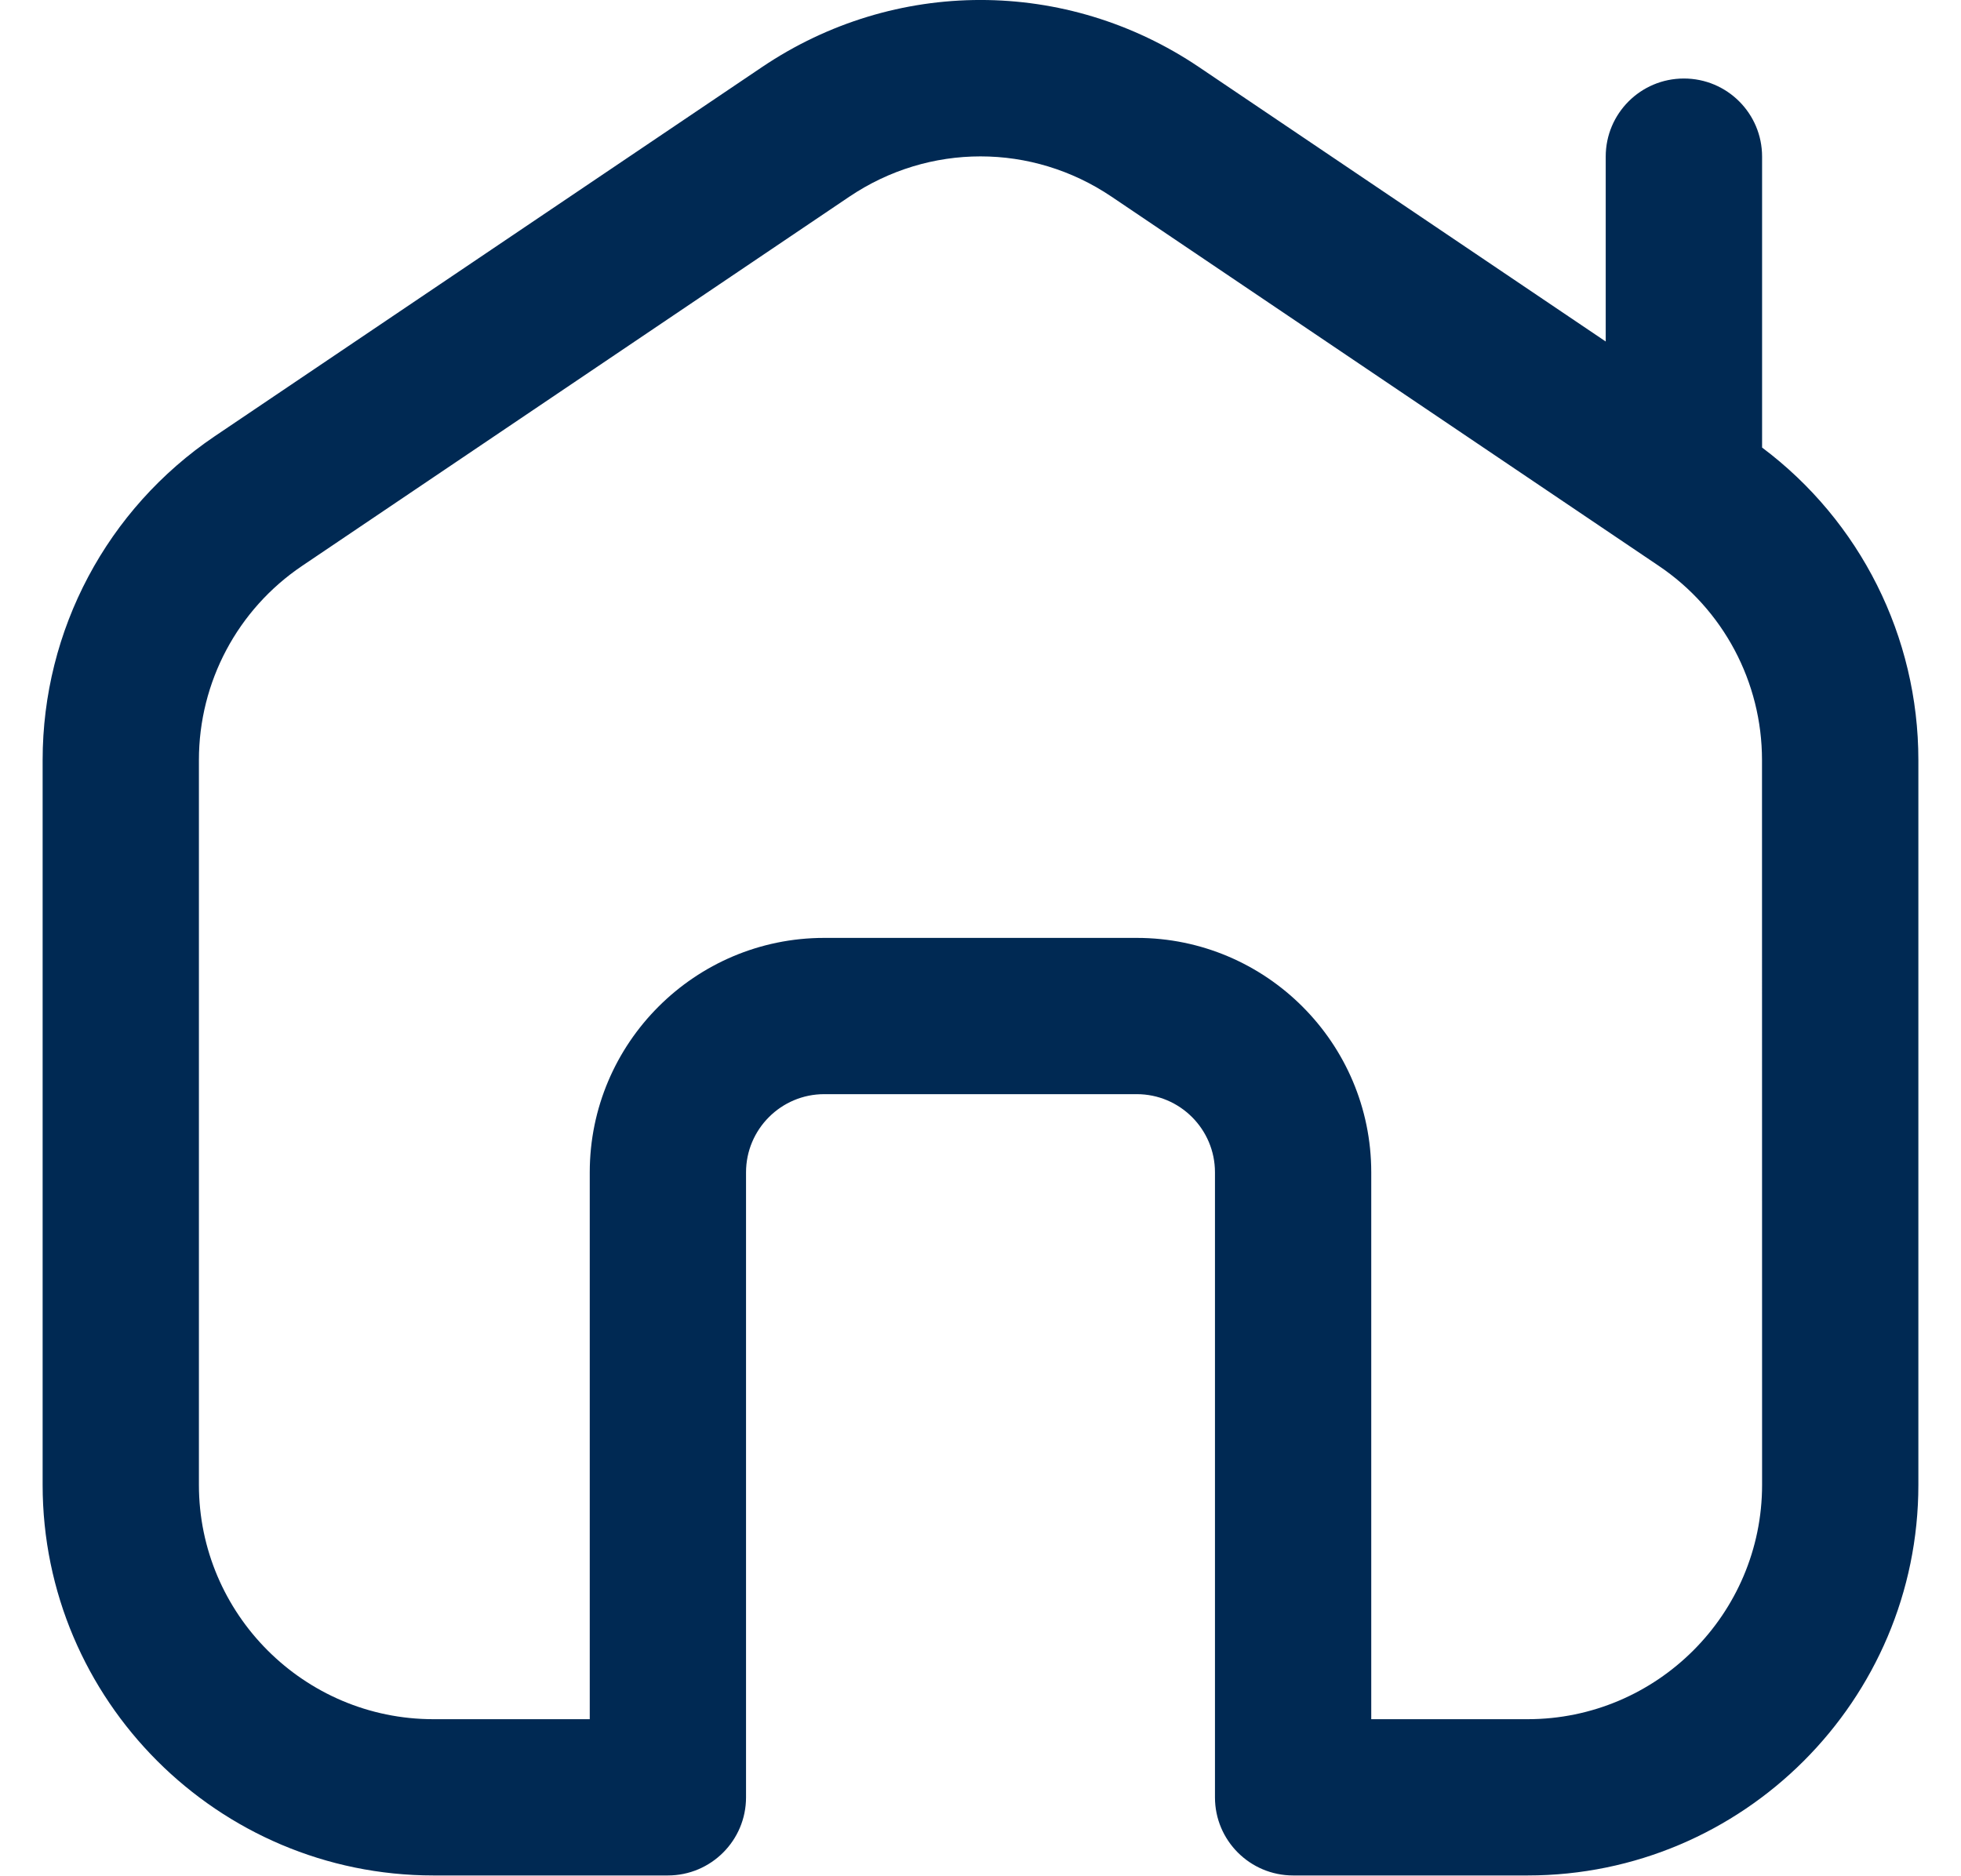
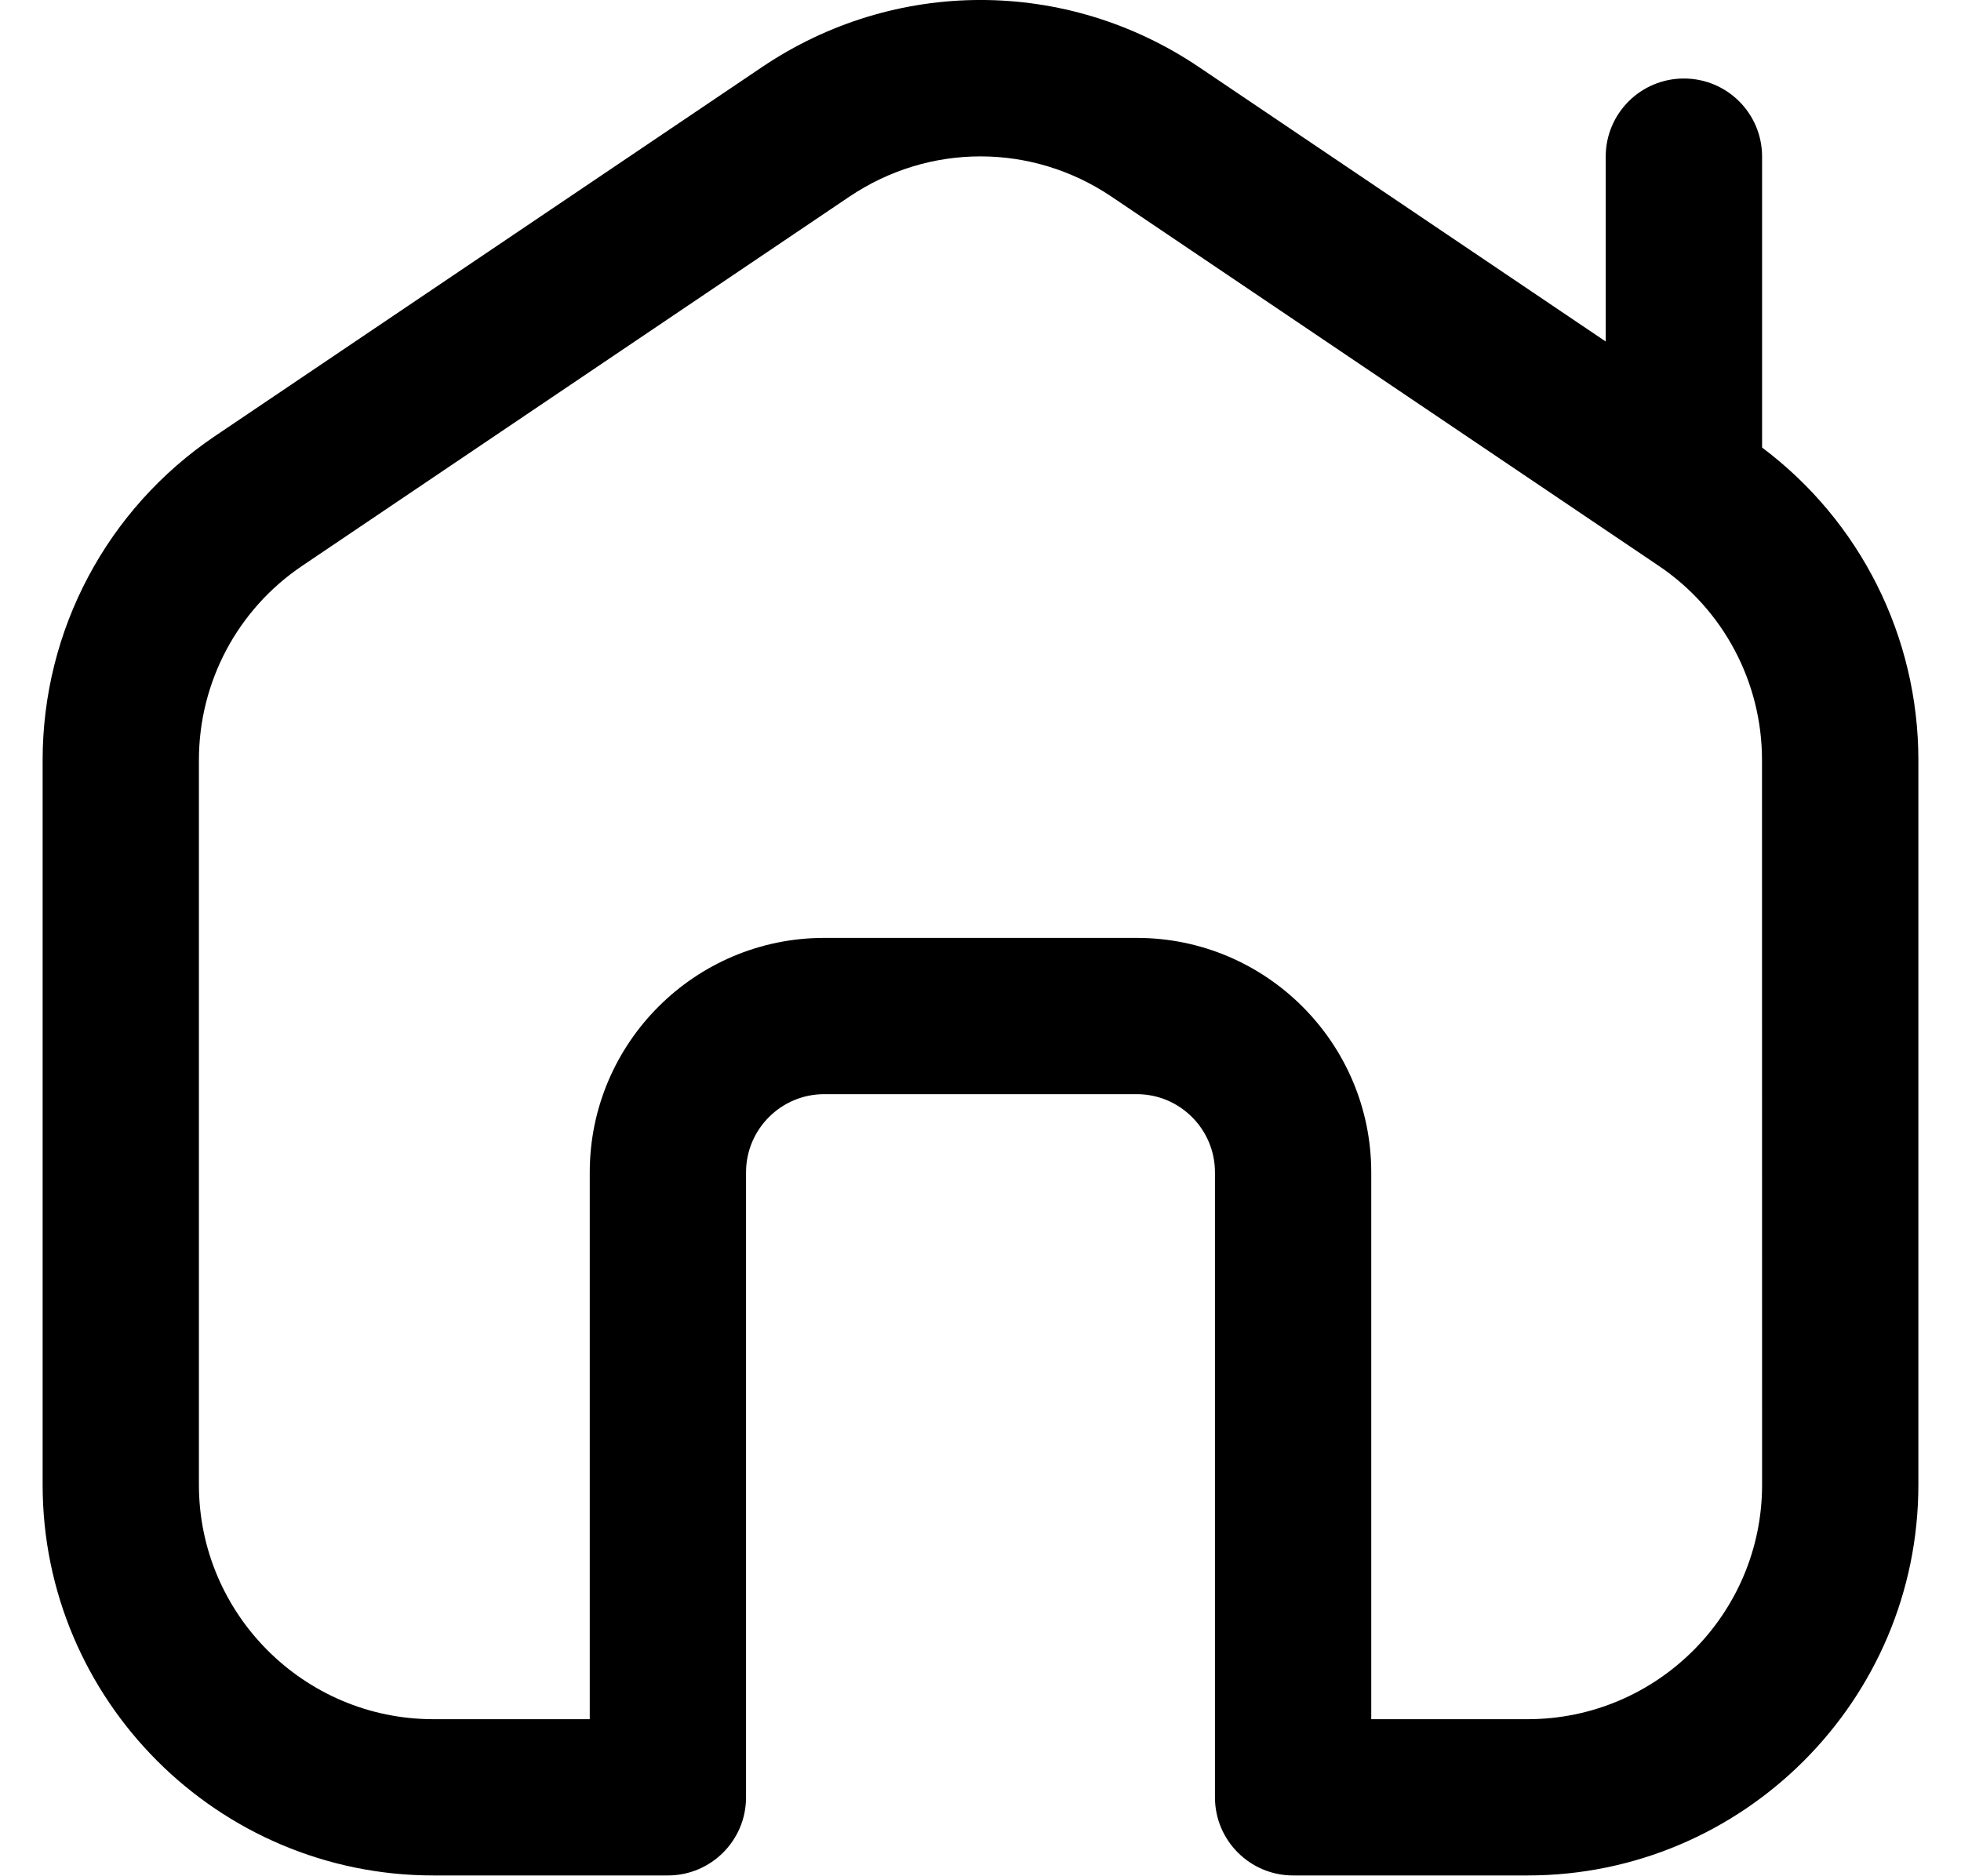
<svg xmlns="http://www.w3.org/2000/svg" width="23" height="22" viewBox="0 0 23 22" fill="none">
-   <path d="M20.667 5.25V1.837C20.667 1.331 20.257 0.921 19.75 0.921C19.243 0.921 18.833 1.331 18.833 1.837V4.006L14.064 0.788C12.507 -0.263 10.493 -0.263 8.936 0.788L2.519 5.117C1.255 5.971 0.5 7.39 0.5 8.916V17.418C0.5 19.944 2.556 22 5.083 22H7.833C8.34 22 8.75 21.589 8.75 21.084V13.752C8.75 13.247 9.161 12.835 9.667 12.835H13.333C13.839 12.835 14.25 13.247 14.25 13.752V21.084C14.25 21.589 14.66 22 15.167 22H17.917C20.444 22 22.5 19.944 22.5 17.418V8.916C22.5 7.467 21.818 6.113 20.667 5.25ZM20.667 17.418C20.667 18.933 19.433 20.167 17.917 20.167H16.083V13.752C16.083 12.236 14.85 11.002 13.333 11.002H9.667C8.15 11.002 6.917 12.236 6.917 13.752V20.167H5.083C3.567 20.167 2.333 18.933 2.333 17.418V8.916C2.333 8.001 2.786 7.148 3.545 6.637L9.962 2.307C10.897 1.677 12.103 1.677 13.037 2.307L19.454 6.637C20.213 7.148 20.666 8.001 20.666 8.916L20.667 17.418Z" fill="#002953" />
+   <path d="M20.667 5.25V1.837C20.667 1.331 20.257 0.921 19.75 0.921C19.243 0.921 18.833 1.331 18.833 1.837V4.006L14.064 0.788C12.507 -0.263 10.493 -0.263 8.936 0.788L2.519 5.117C1.255 5.971 0.5 7.39 0.5 8.916V17.418C0.5 19.944 2.556 22 5.083 22H7.833C8.34 22 8.75 21.589 8.75 21.084V13.752C8.75 13.247 9.161 12.835 9.667 12.835H13.333C13.839 12.835 14.25 13.247 14.25 13.752V21.084C14.25 21.589 14.66 22 15.167 22H17.917C20.444 22 22.5 19.944 22.5 17.418V8.916C22.5 7.467 21.818 6.113 20.667 5.25ZM20.667 17.418C20.667 18.933 19.433 20.167 17.917 20.167H16.083V13.752C16.083 12.236 14.85 11.002 13.333 11.002H9.667C8.15 11.002 6.917 12.236 6.917 13.752V20.167H5.083C3.567 20.167 2.333 18.933 2.333 17.418V8.916C2.333 8.001 2.786 7.148 3.545 6.637L9.962 2.307C10.897 1.677 12.103 1.677 13.037 2.307L19.454 6.637C20.213 7.148 20.666 8.001 20.666 8.916L20.667 17.418Z" fill="currentColor" />
</svg>
